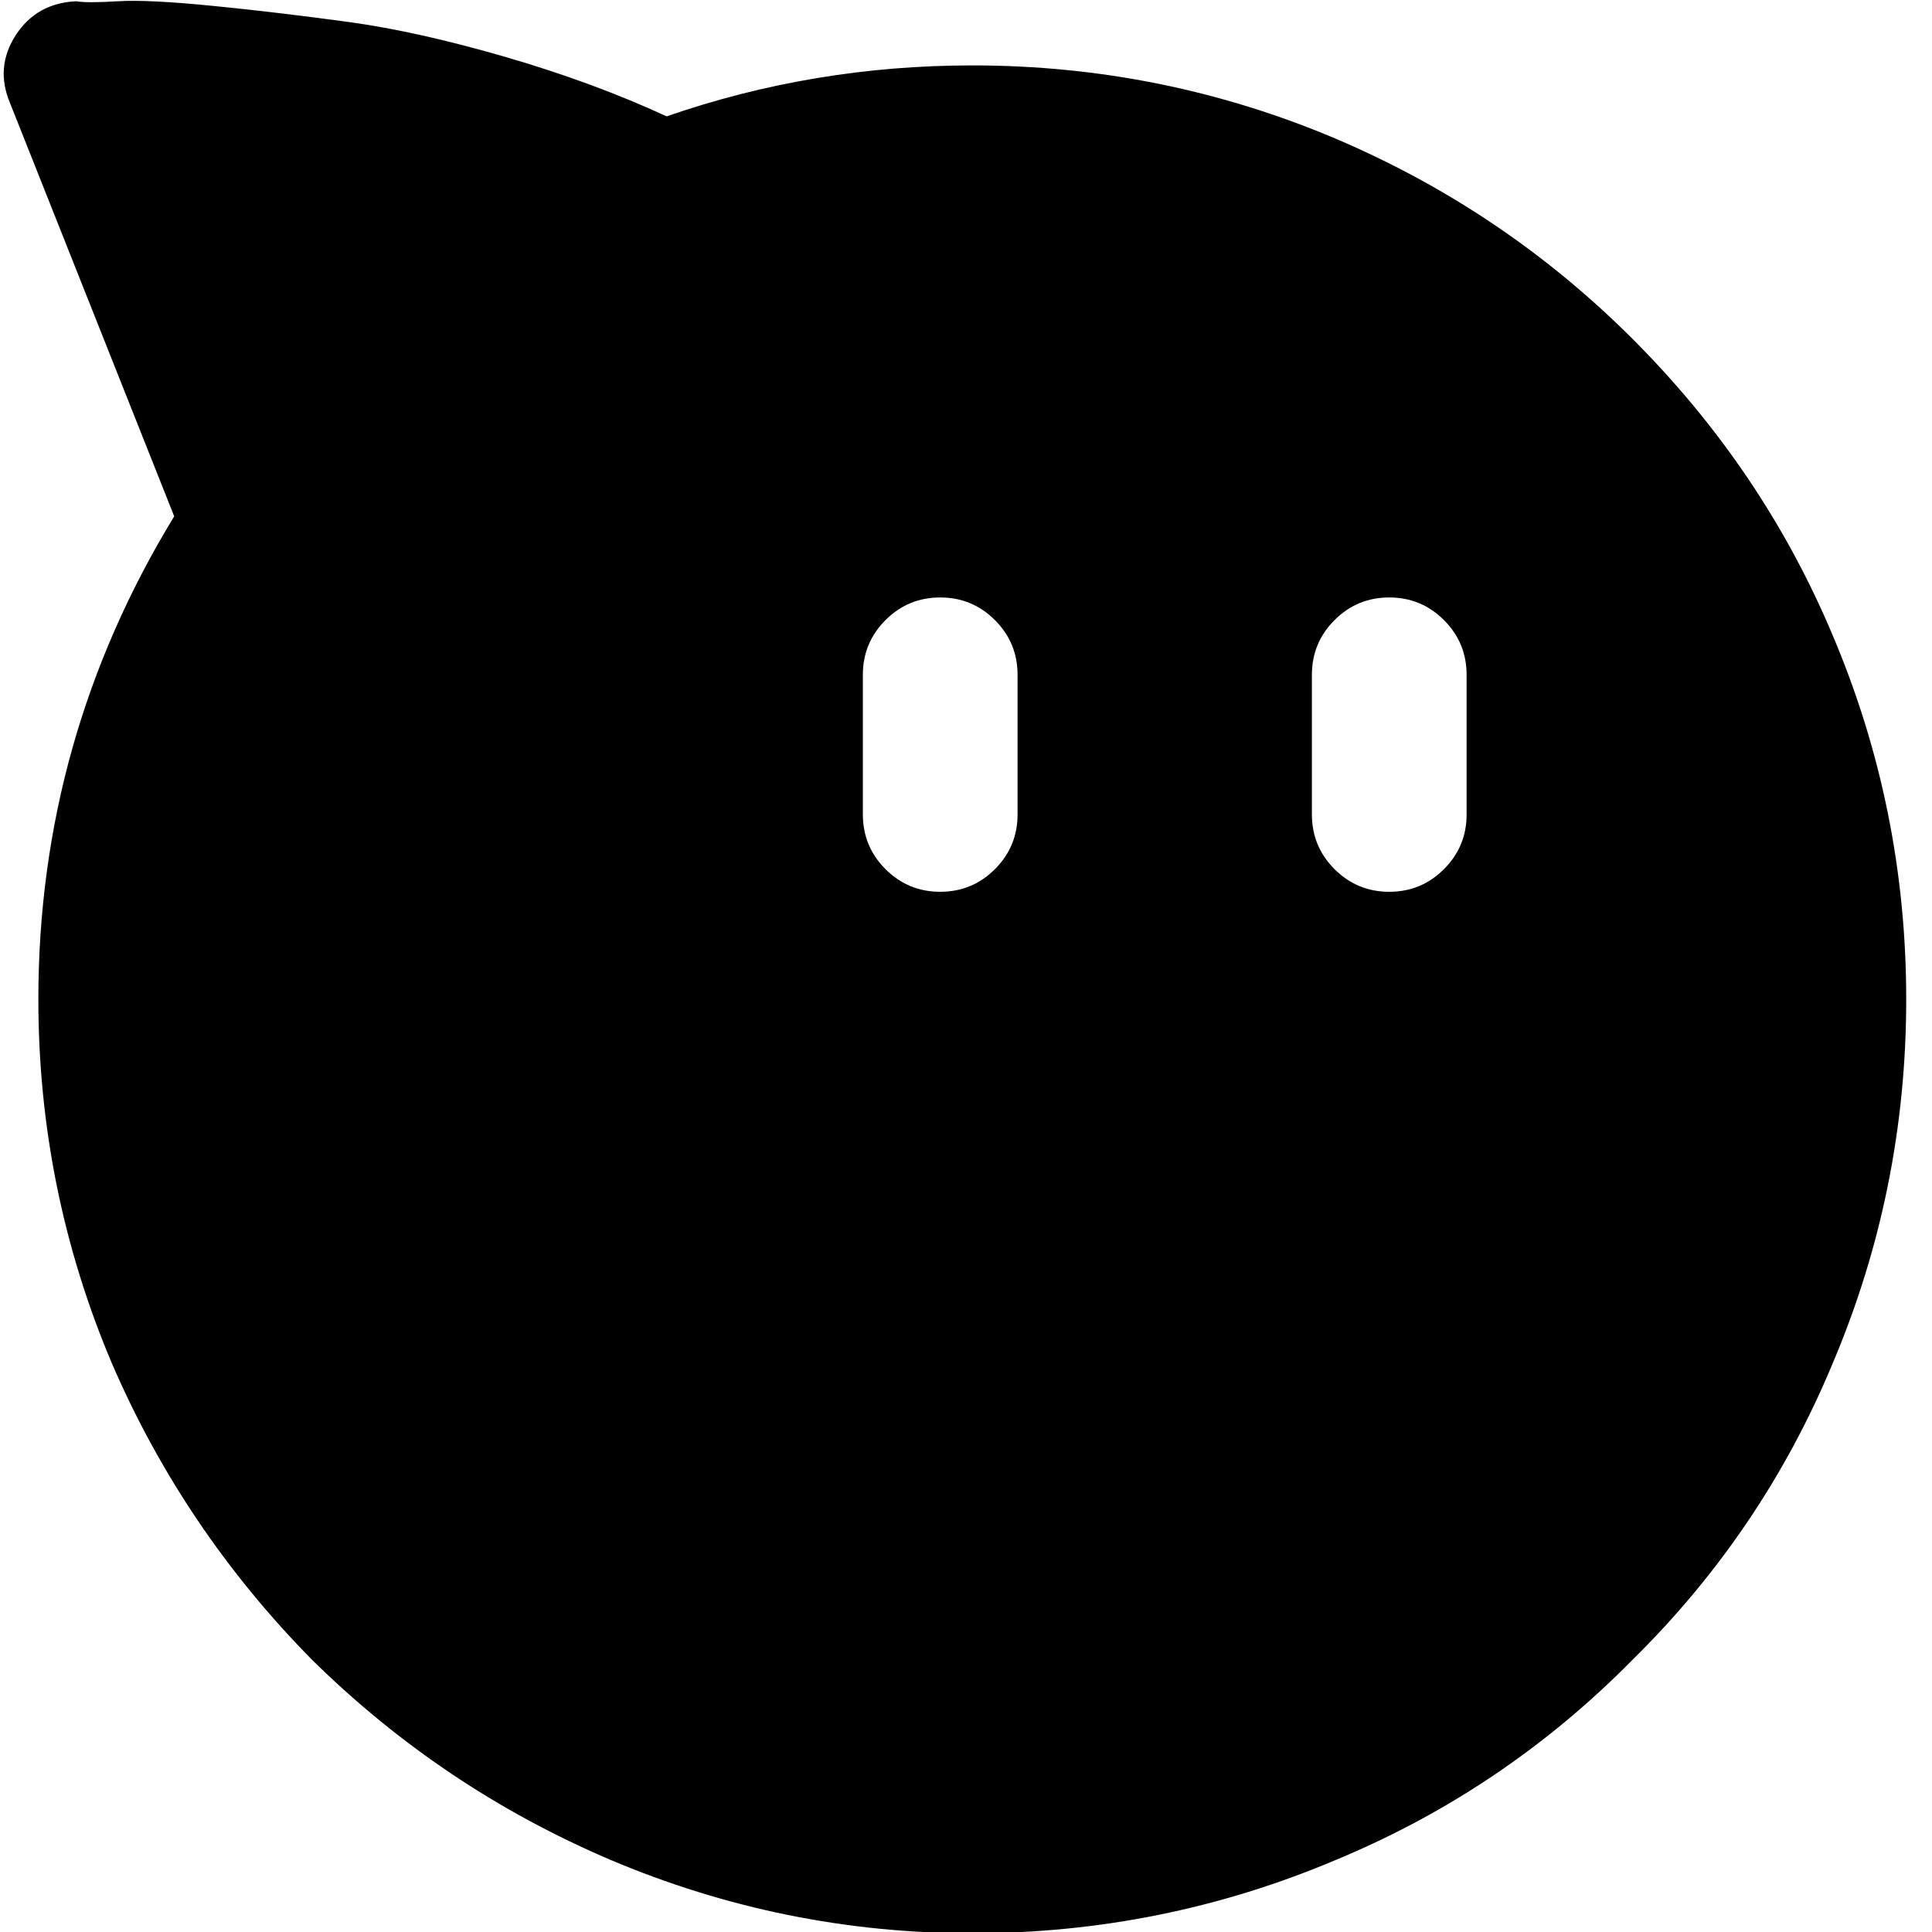
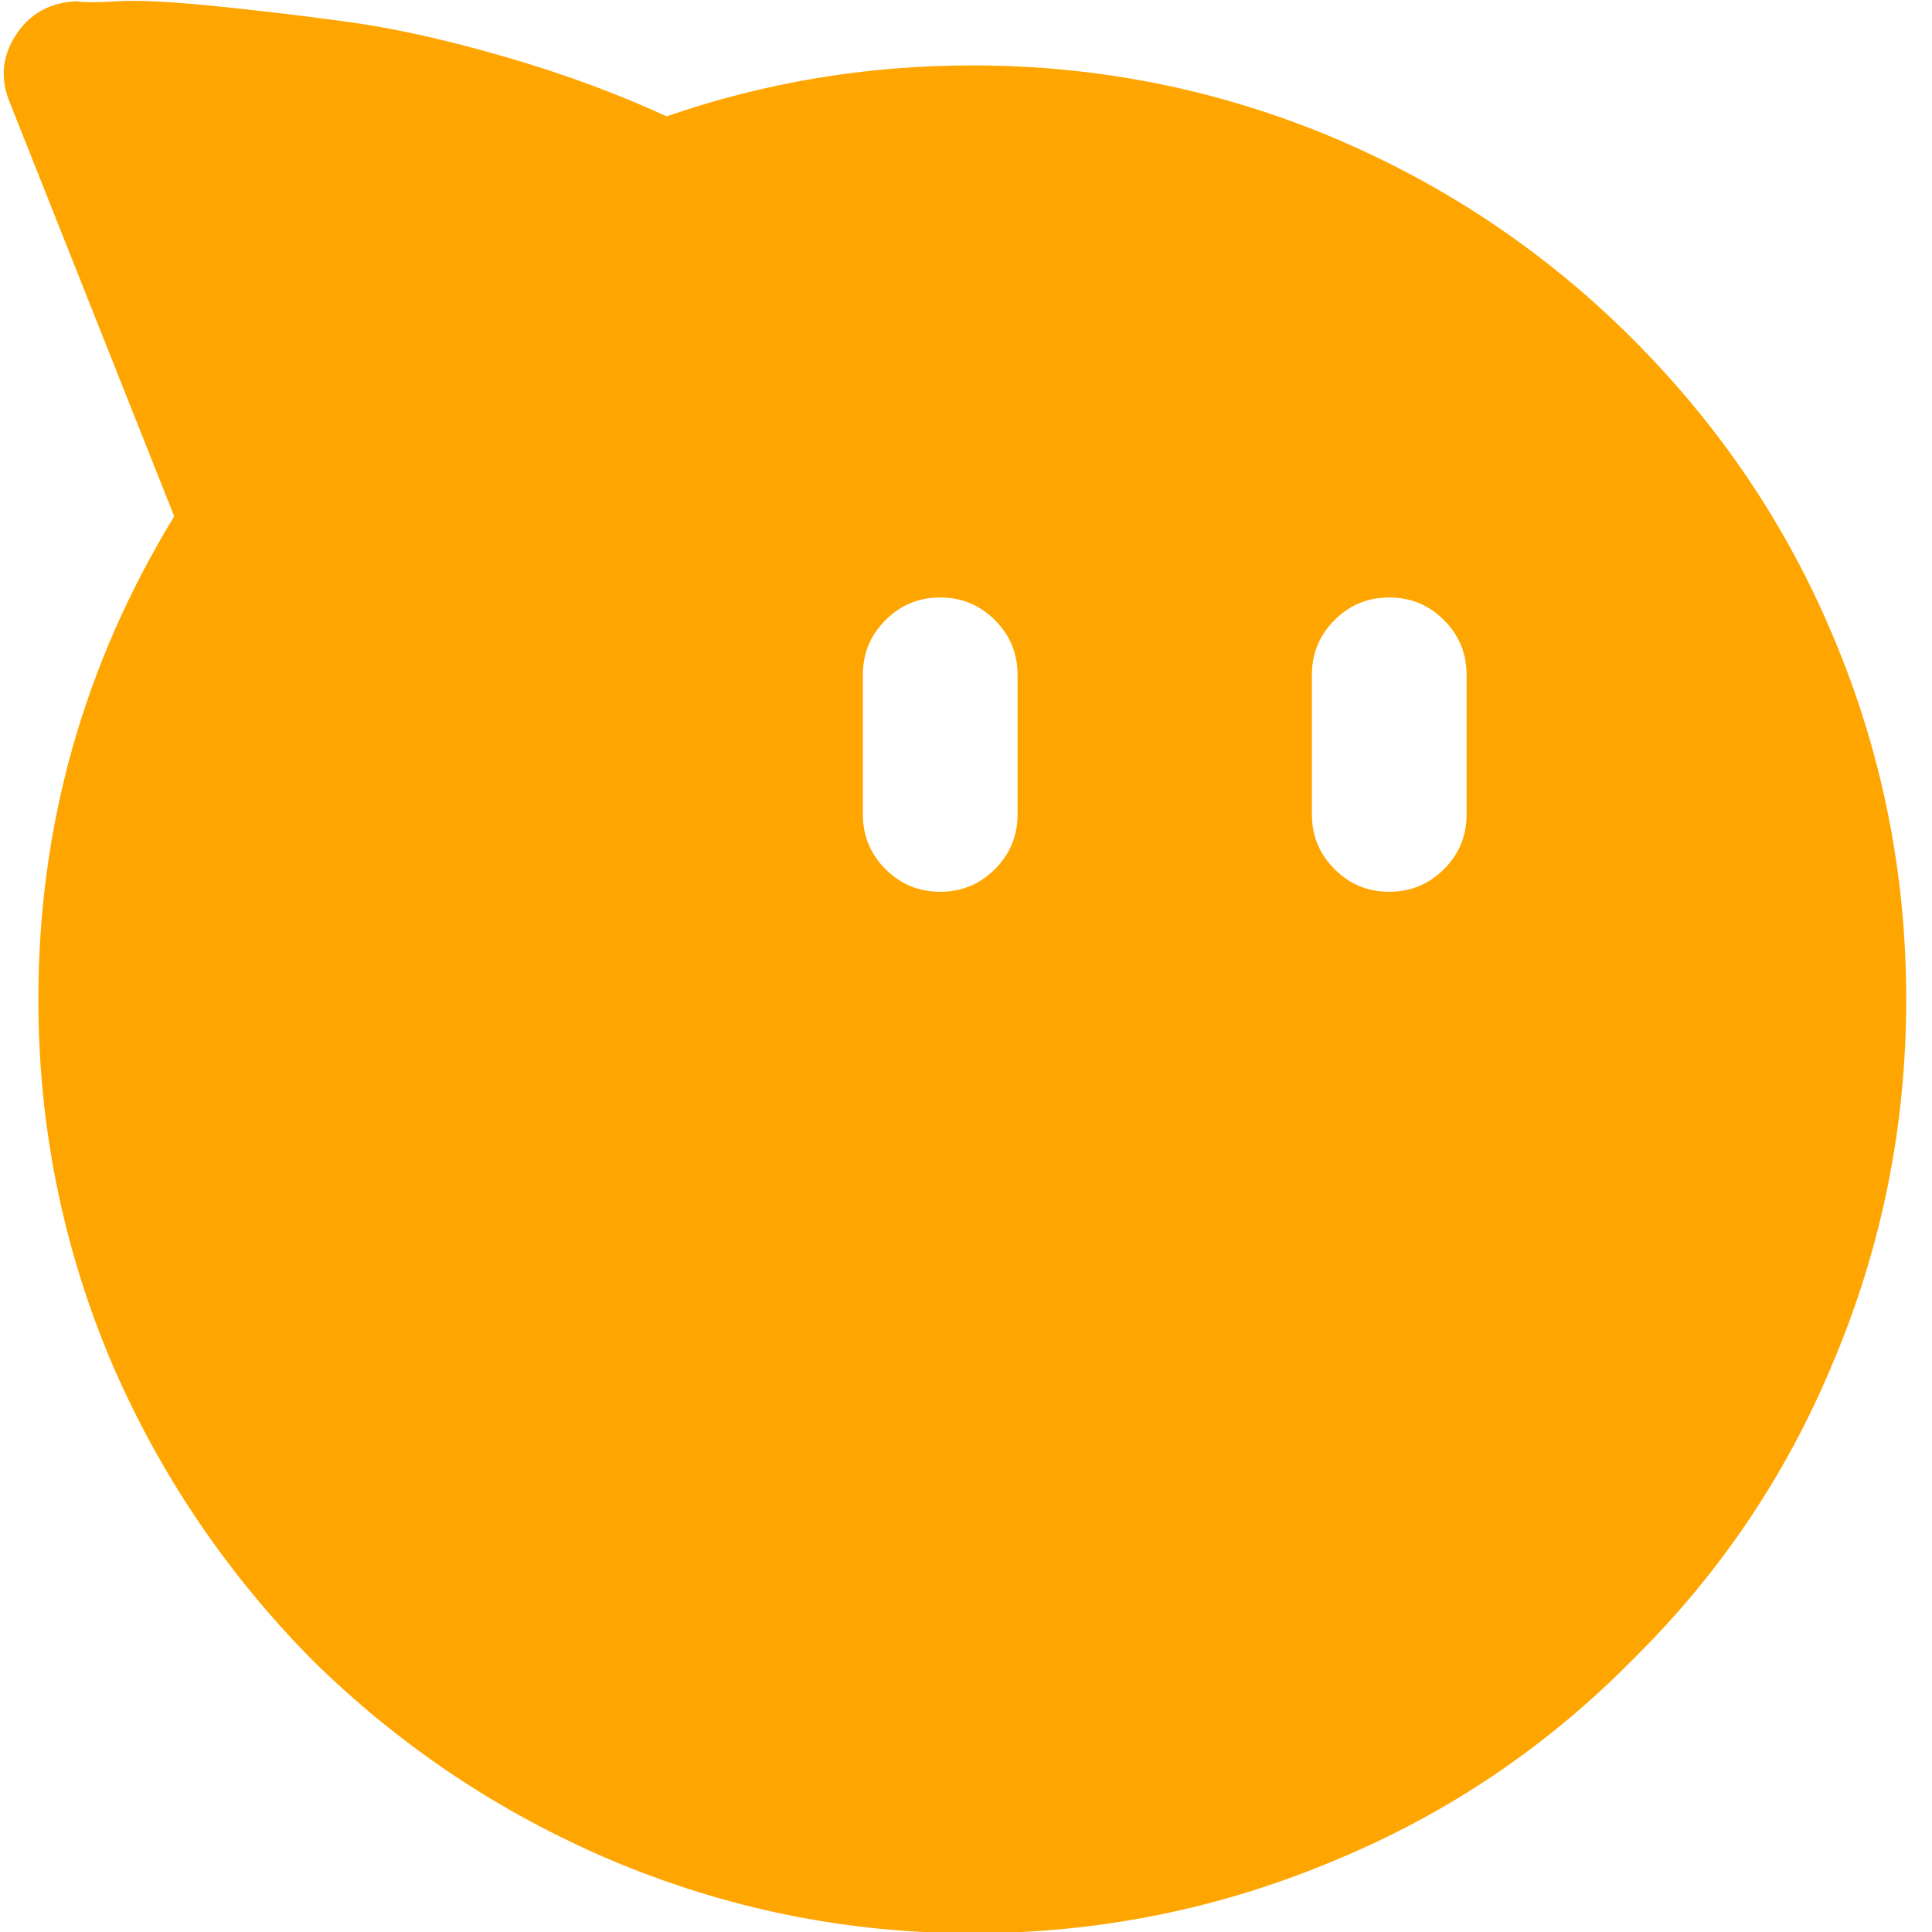
- <svg xmlns="http://www.w3.org/2000/svg" version="1.1" viewBox="0 0 1024 1024" width="24" heigth="24">
+ <svg xmlns="http://www.w3.org/2000/svg" fill="orange" width="24" heigth="24" viewBox="0 0 1024 1024" version="1.1">
  <path d="M971.333 336.667q-37-88-106-157-68-68-157-106-92-39-193-39-84 0-162 27-39-18-85.5-31.5t-83-18.5-71.5-8.5-51-2.5-22 0q-21 1-32 18t-3 36l87 219q-72 118-72 256 0 101 39 193 38 88 106 157 69 68 158 106 92 39 192 39 101 0 193-39 89-37 157-106 69-68 106-157 39-92 39-193t-39-193zm-432 95q0 17-12 29t-29 12-29-12-12-29v-74q0-17 12-29t29-12 29 12 12 29v74zm238 0q0 17-12 29t-29 12-29-12-12-29v-74q0-17 12-29t29-12 29 12 12 29v74z" />
</svg>
